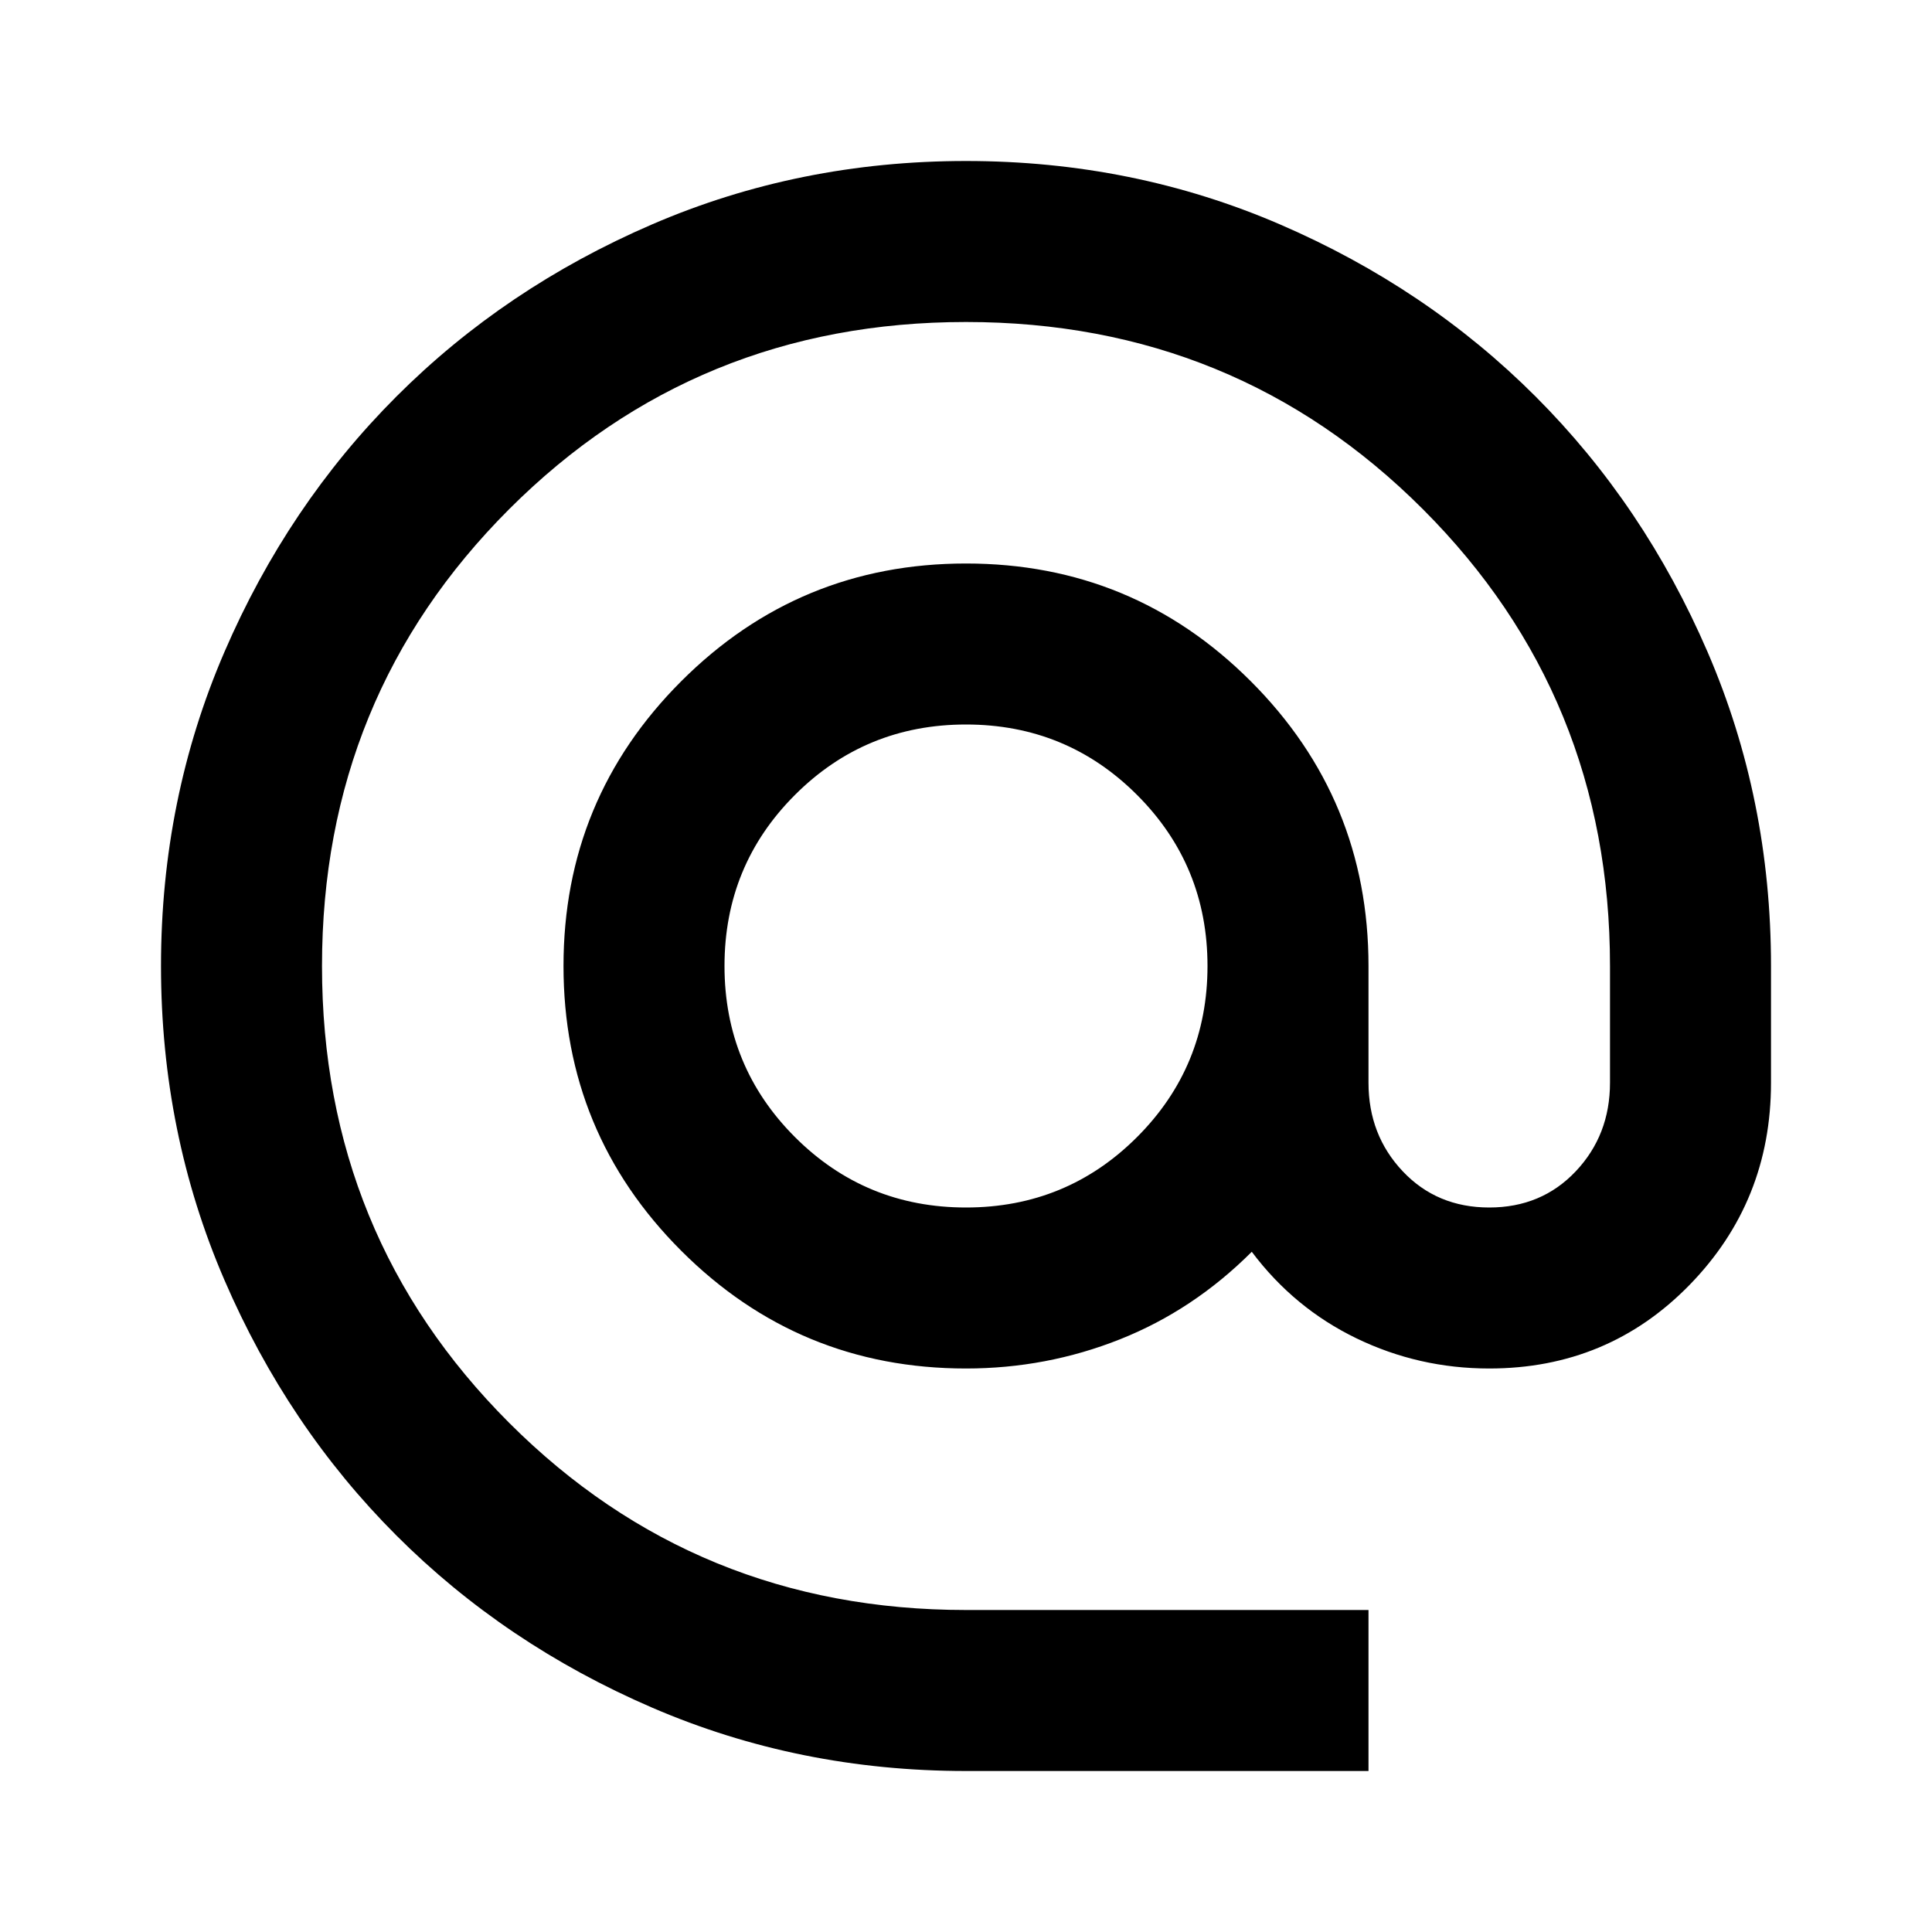
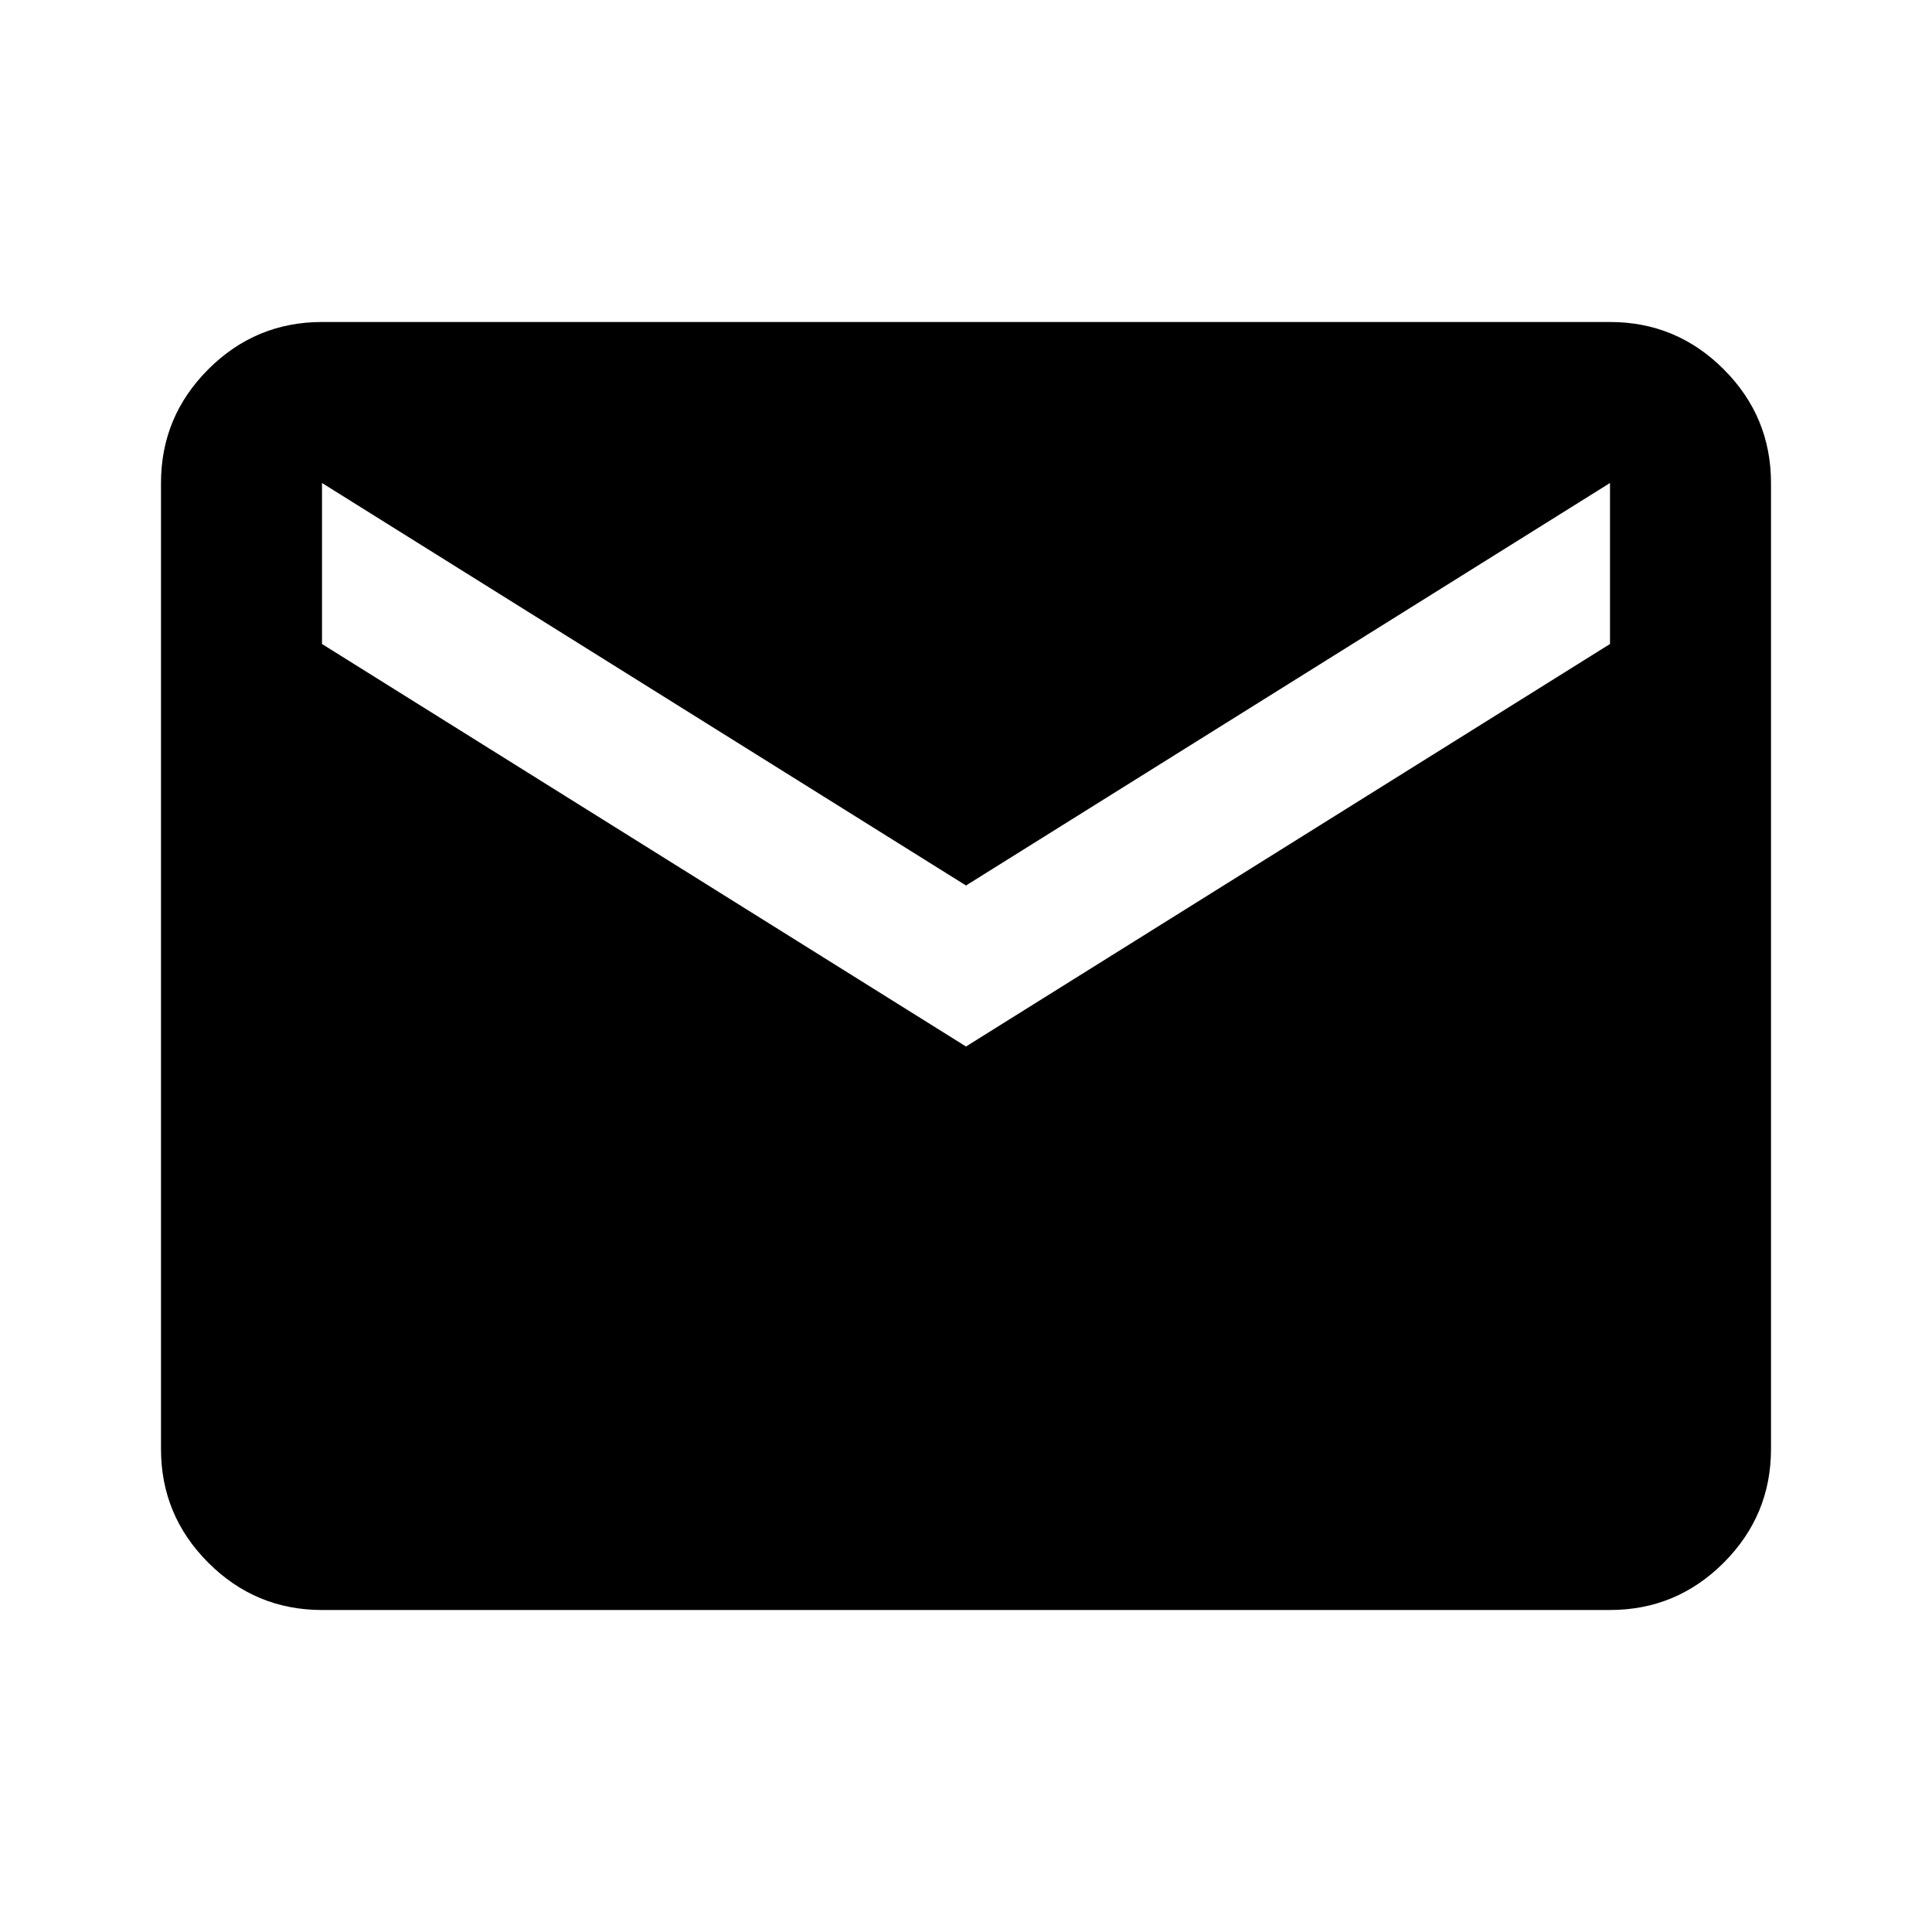
<svg xmlns="http://www.w3.org/2000/svg" height="24" viewBox="0 -960 960 960" width="24">
-   <path d="M480-80q-83 0-156-31.5T197-197q-54-54-85.5-127T80-480q0-83 31.5-156T197-763q54-54 127-85.5T480-880q83 0 156 31.5T763-763q54 54 85.5 127T880-480v58q0 59-40.5 100.5T740-280q-35 0-66-15t-52-43q-29 29-65.5 43.5T480-280q-83 0-141.5-58.5T280-480q0-83 58.5-141.5T480-680q83 0 141.5 58.5T680-480v58q0 26 17 44t43 18q26 0 43-18t17-44v-58q0-134-93-227t-227-93q-134 0-227 93t-93 227q0 134 93 227t227 93h200v80H480Zm0-280q50 0 85-35t35-85q0-50-35-85t-85-35q-50 0-85 35t-35 85q0 50 35 85t85 35Z" />
+   <path d="M160-160q-33 0-56.5-23.5T80-240v-480q0-33 23.5-56.5T160-800h640q33 0 56.5 23.5T880-720v480q0 33-23.5 56.5T800-160H160Zm320-280 320-200v-80L480-520 160-720v80l320 200Z" />
</svg>
